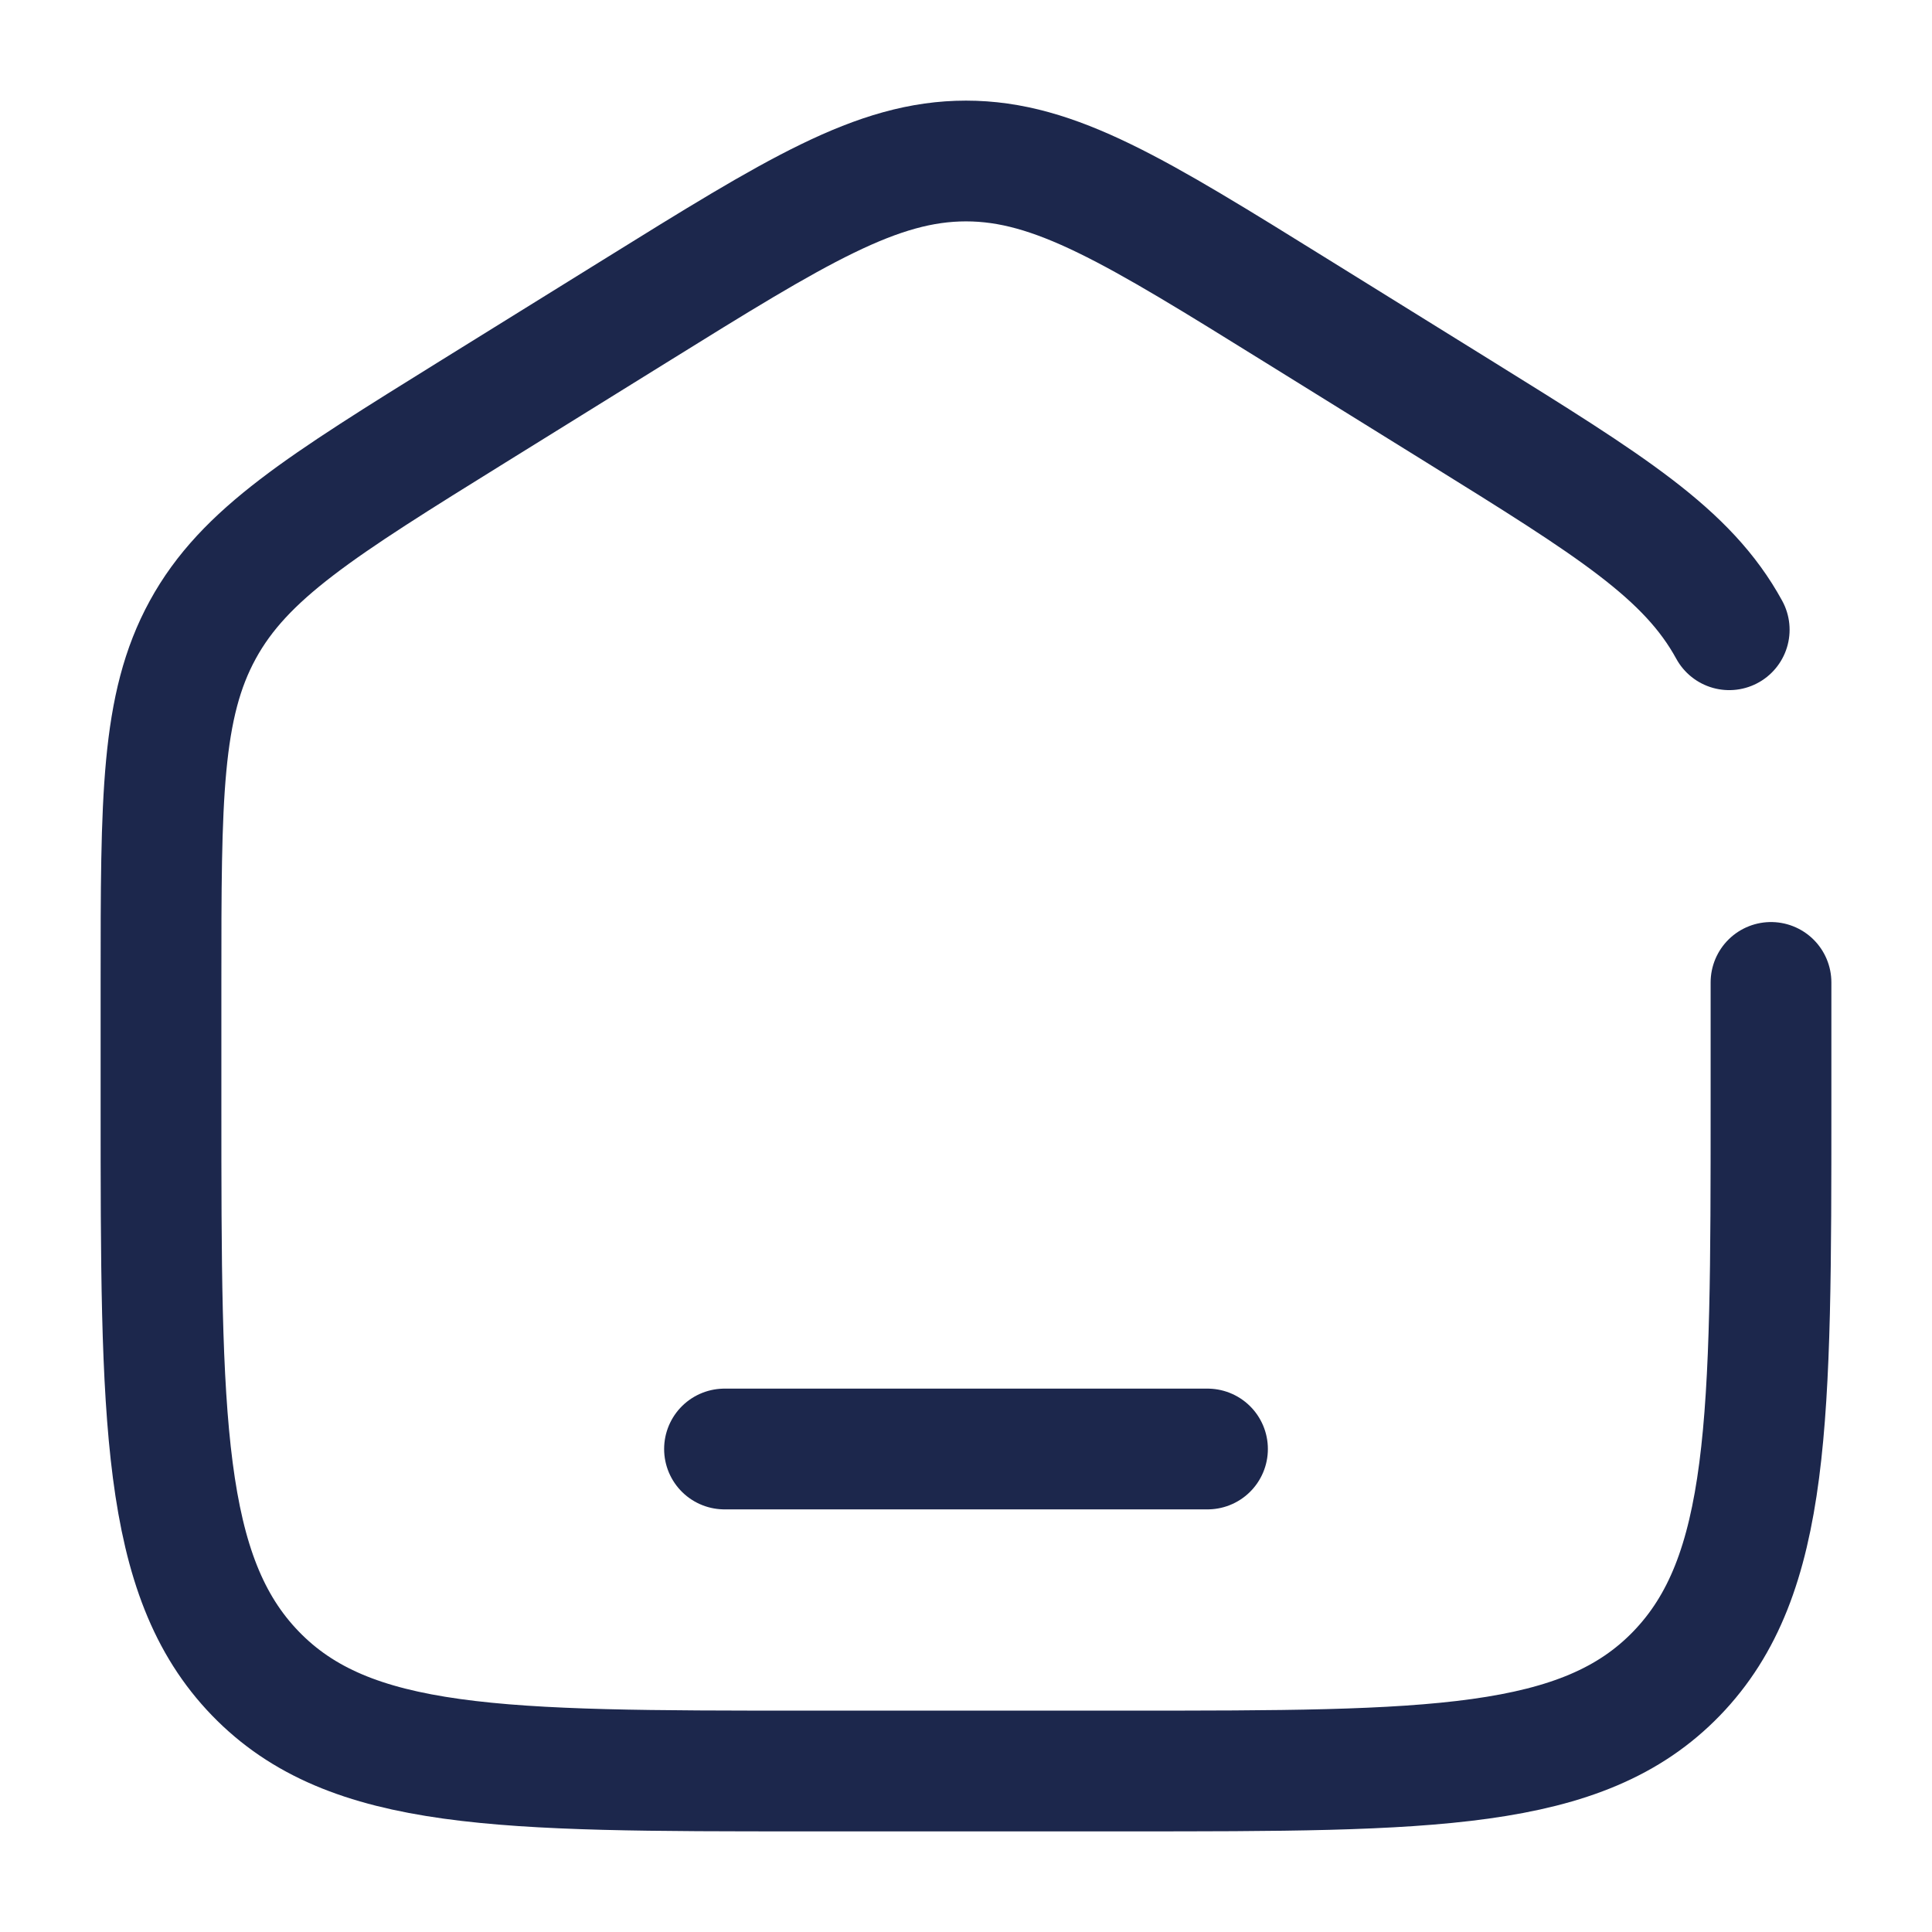
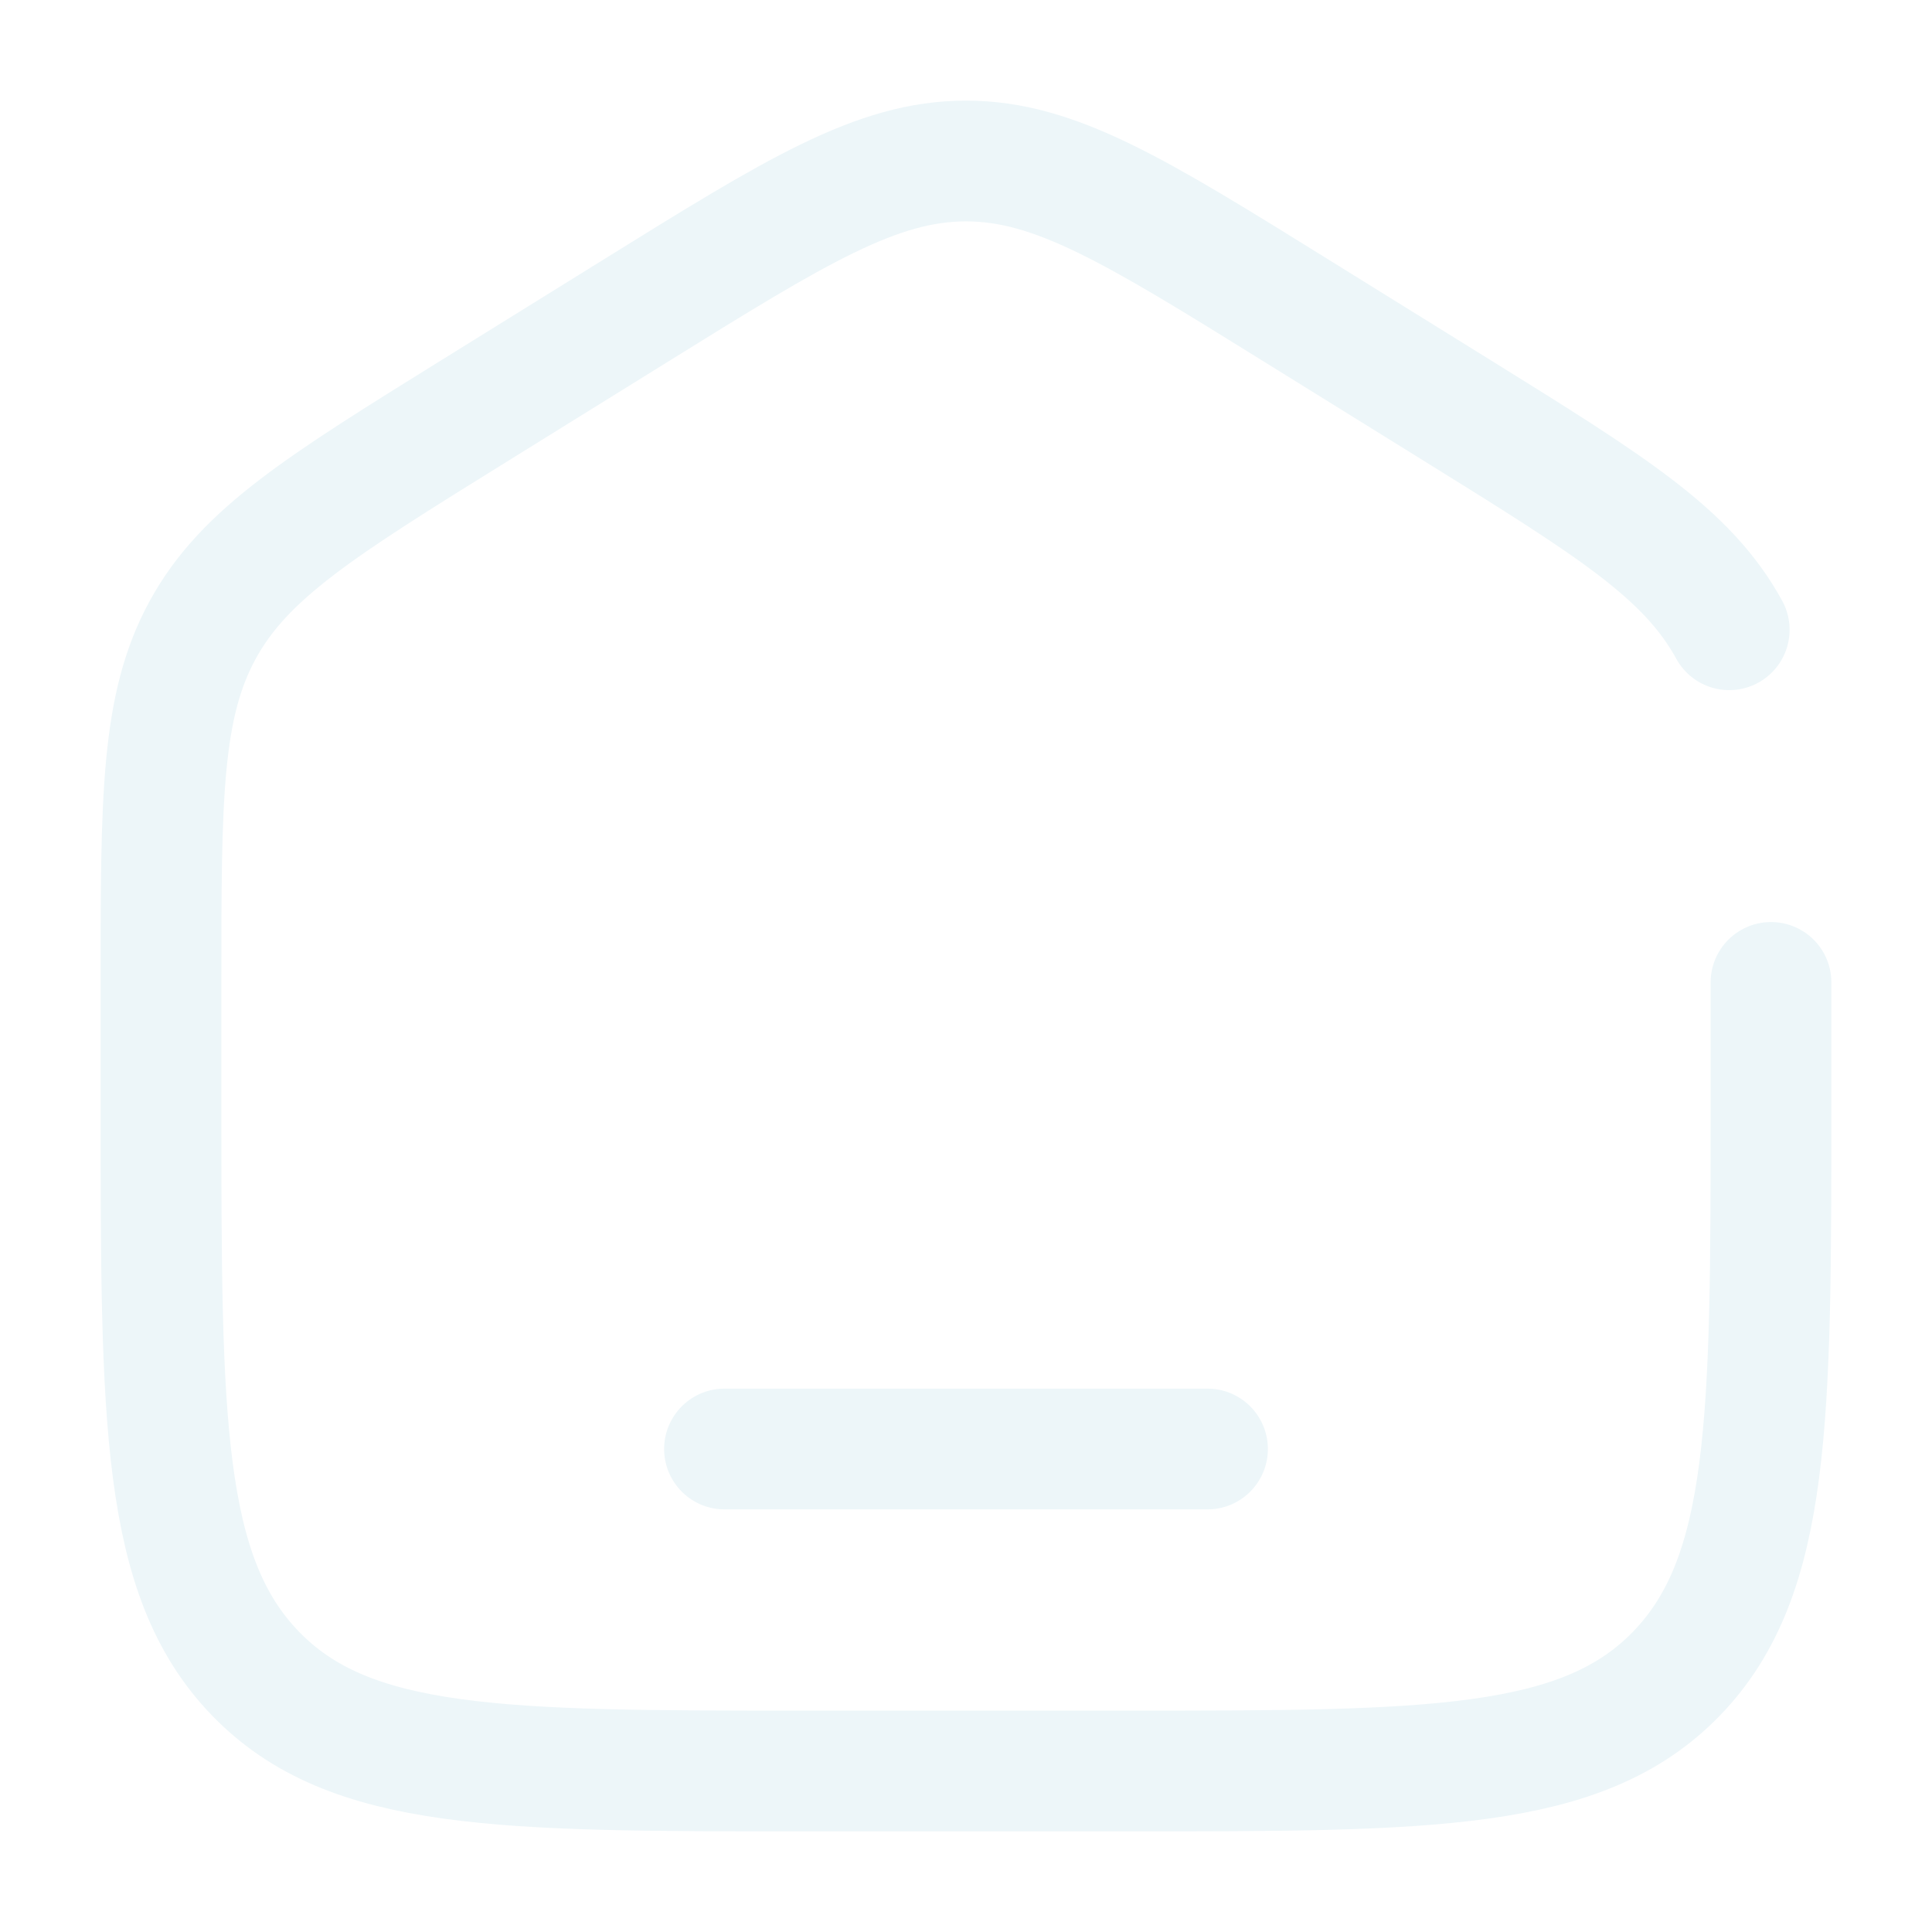
<svg xmlns="http://www.w3.org/2000/svg" width="800px" height="800px" viewBox="0 0 24 24" fill="none">
-   <path d="M22 12.204V13.725C22 17.626 22 19.576 20.828 20.788C19.657 22 17.771 22 14 22H10C6.229 22 4.343 22 3.172 20.788C2 19.576 2 17.626 2 13.725V12.204C2 9.915 2 8.771 2.519 7.823C3.038 6.874 3.987 6.286 5.884 5.108L7.884 3.867C9.889 2.622 10.892 2 12 2C13.108 2 14.111 2.622 16.116 3.867L18.116 5.108C20.013 6.286 20.962 6.874 21.481 7.823" stroke="#1C274C" stroke-width="1.5" stroke-linecap="round" />
-   <path d="M15 18H9" stroke="#1C274C" stroke-width="1.5" stroke-linecap="round" />
+   <path d="M22 12.204V13.725C22 17.626 22 19.576 20.828 20.788C19.657 22 17.771 22 14 22H10C6.229 22 4.343 22 3.172 20.788C2 19.576 2 17.626 2 13.725V12.204C2 9.915 2 8.771 2.519 7.823C3.038 6.874 3.987 6.286 5.884 5.108L7.884 3.867C9.889 2.622 10.892 2 12 2C13.108 2 14.111 2.622 16.116 3.867L18.116 5.108C20.013 6.286 20.962 6.874 21.481 7.823" stroke="#edf6f9" stroke-width="1.5" stroke-linecap="round" />
+   <path d="M15 18H9" stroke="#edf6f9" stroke-width="1.5" stroke-linecap="round" />
</svg>
